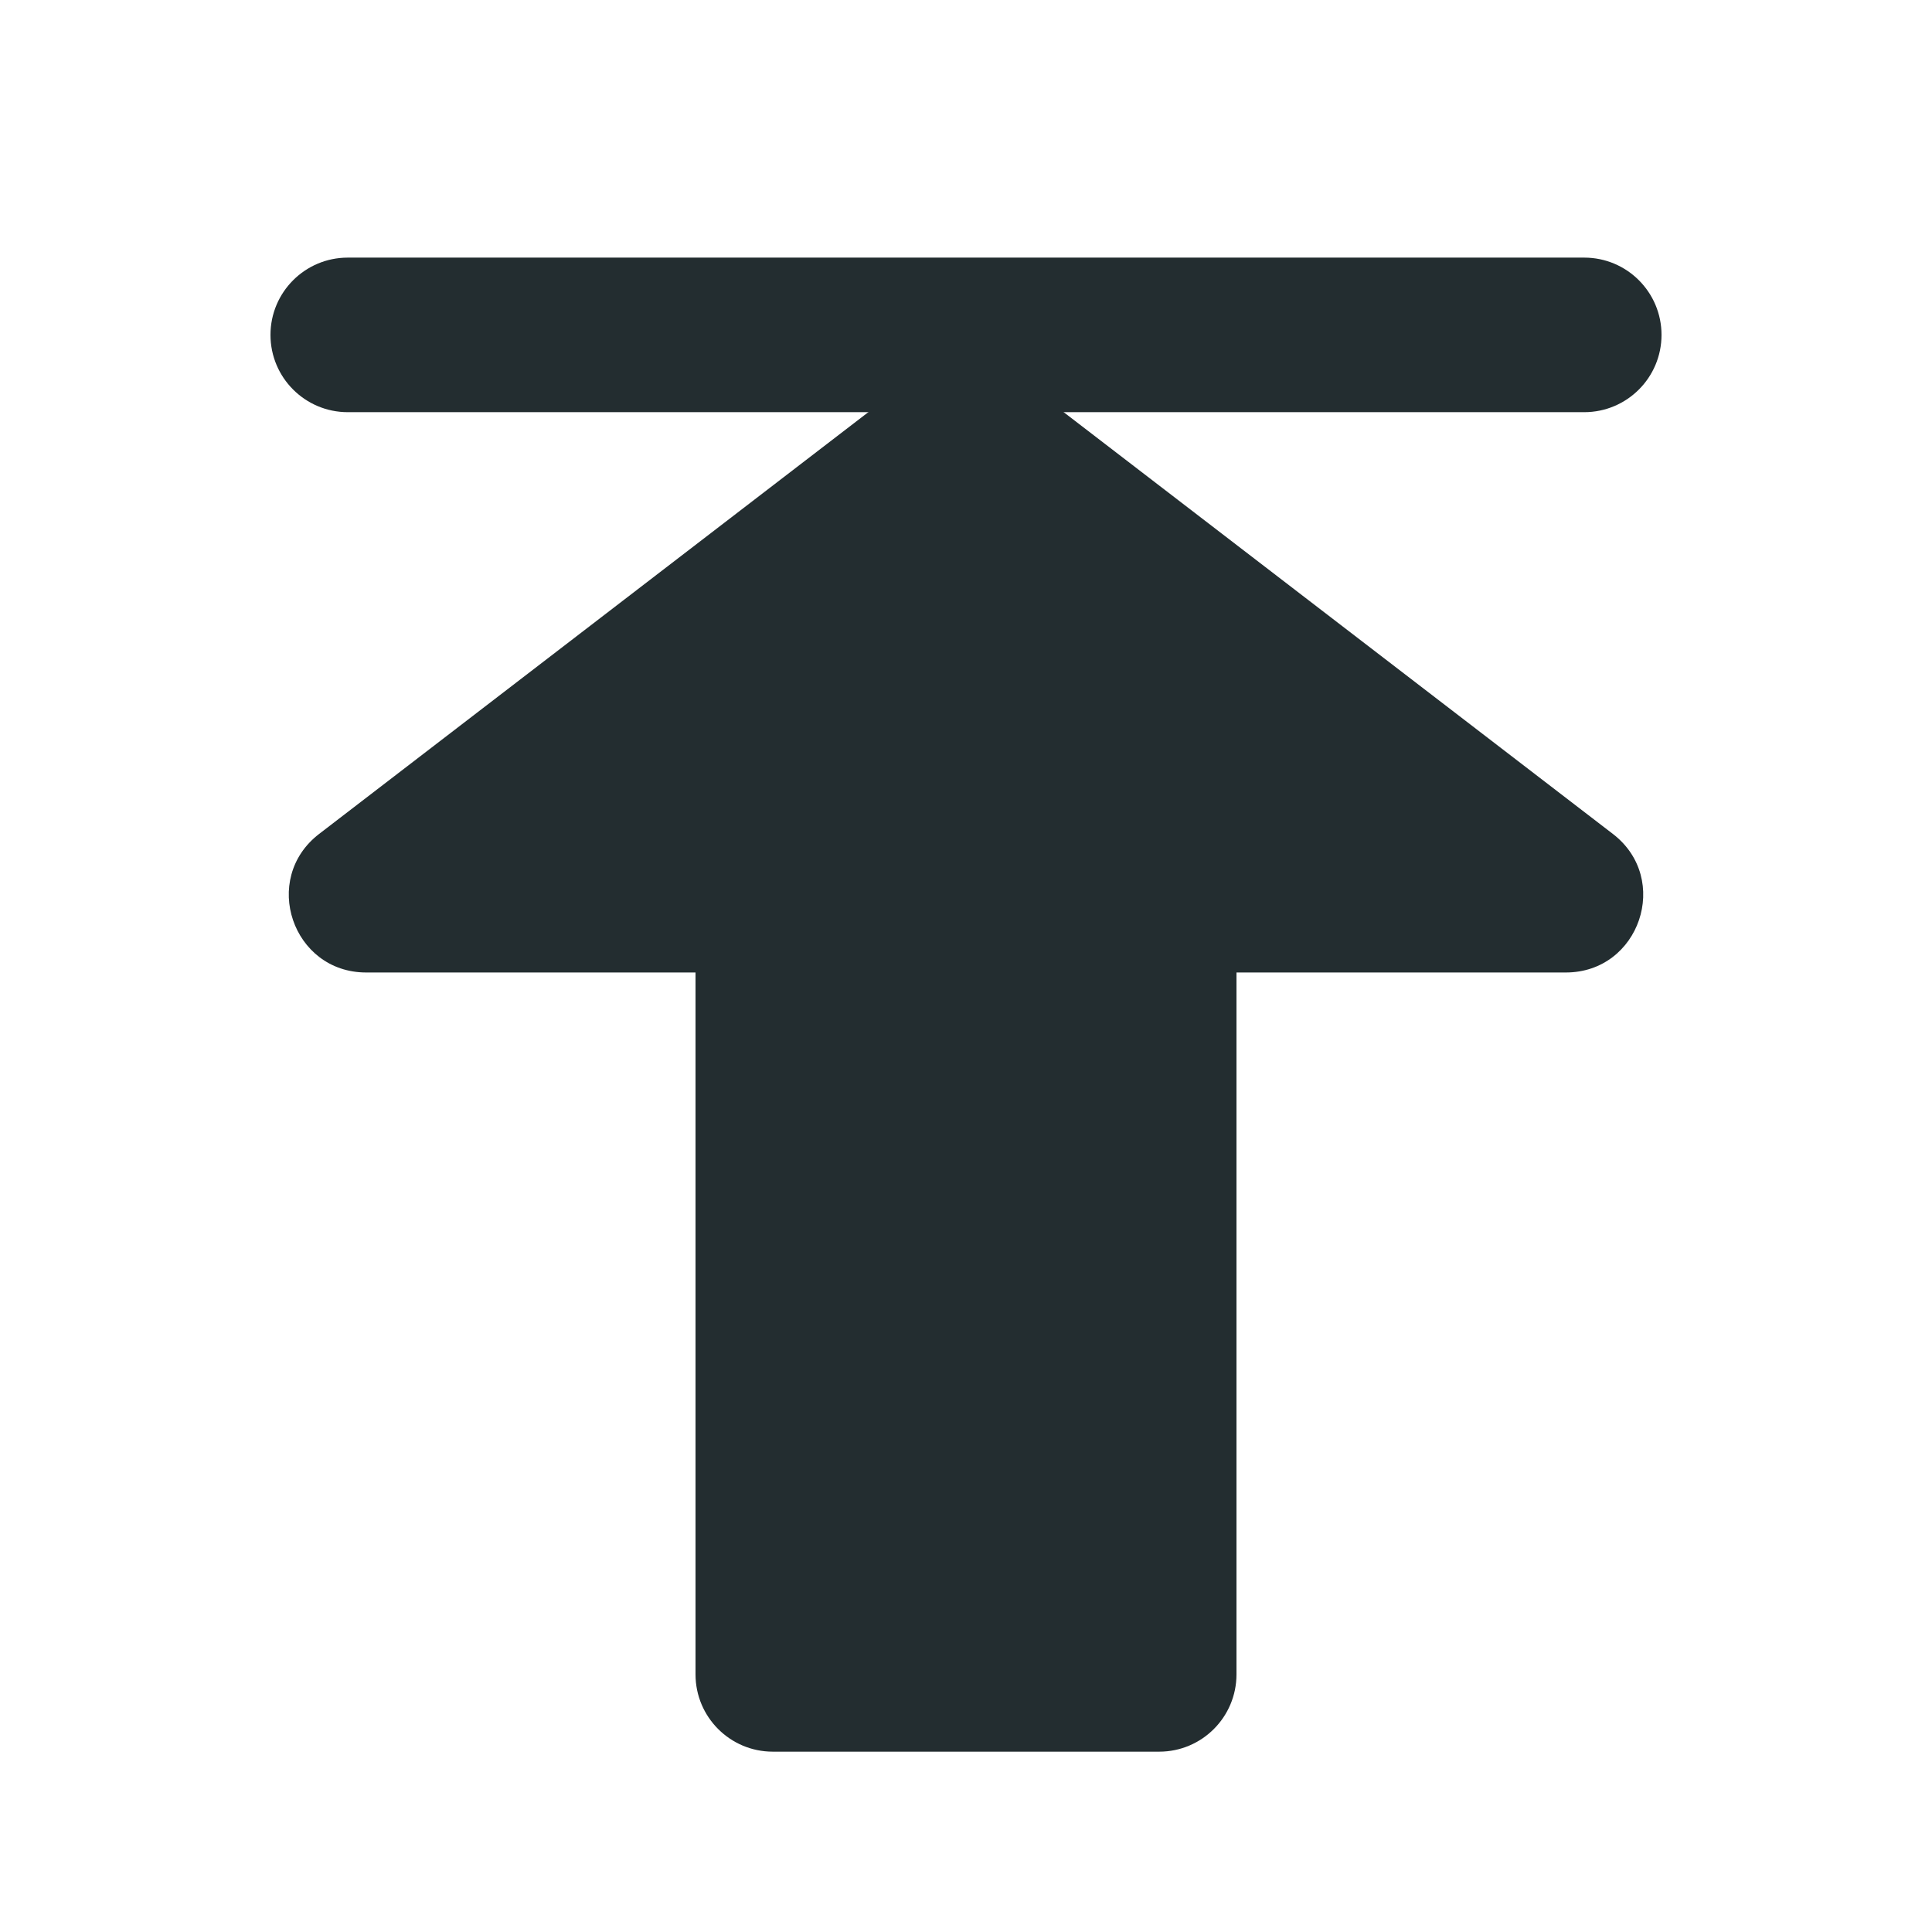
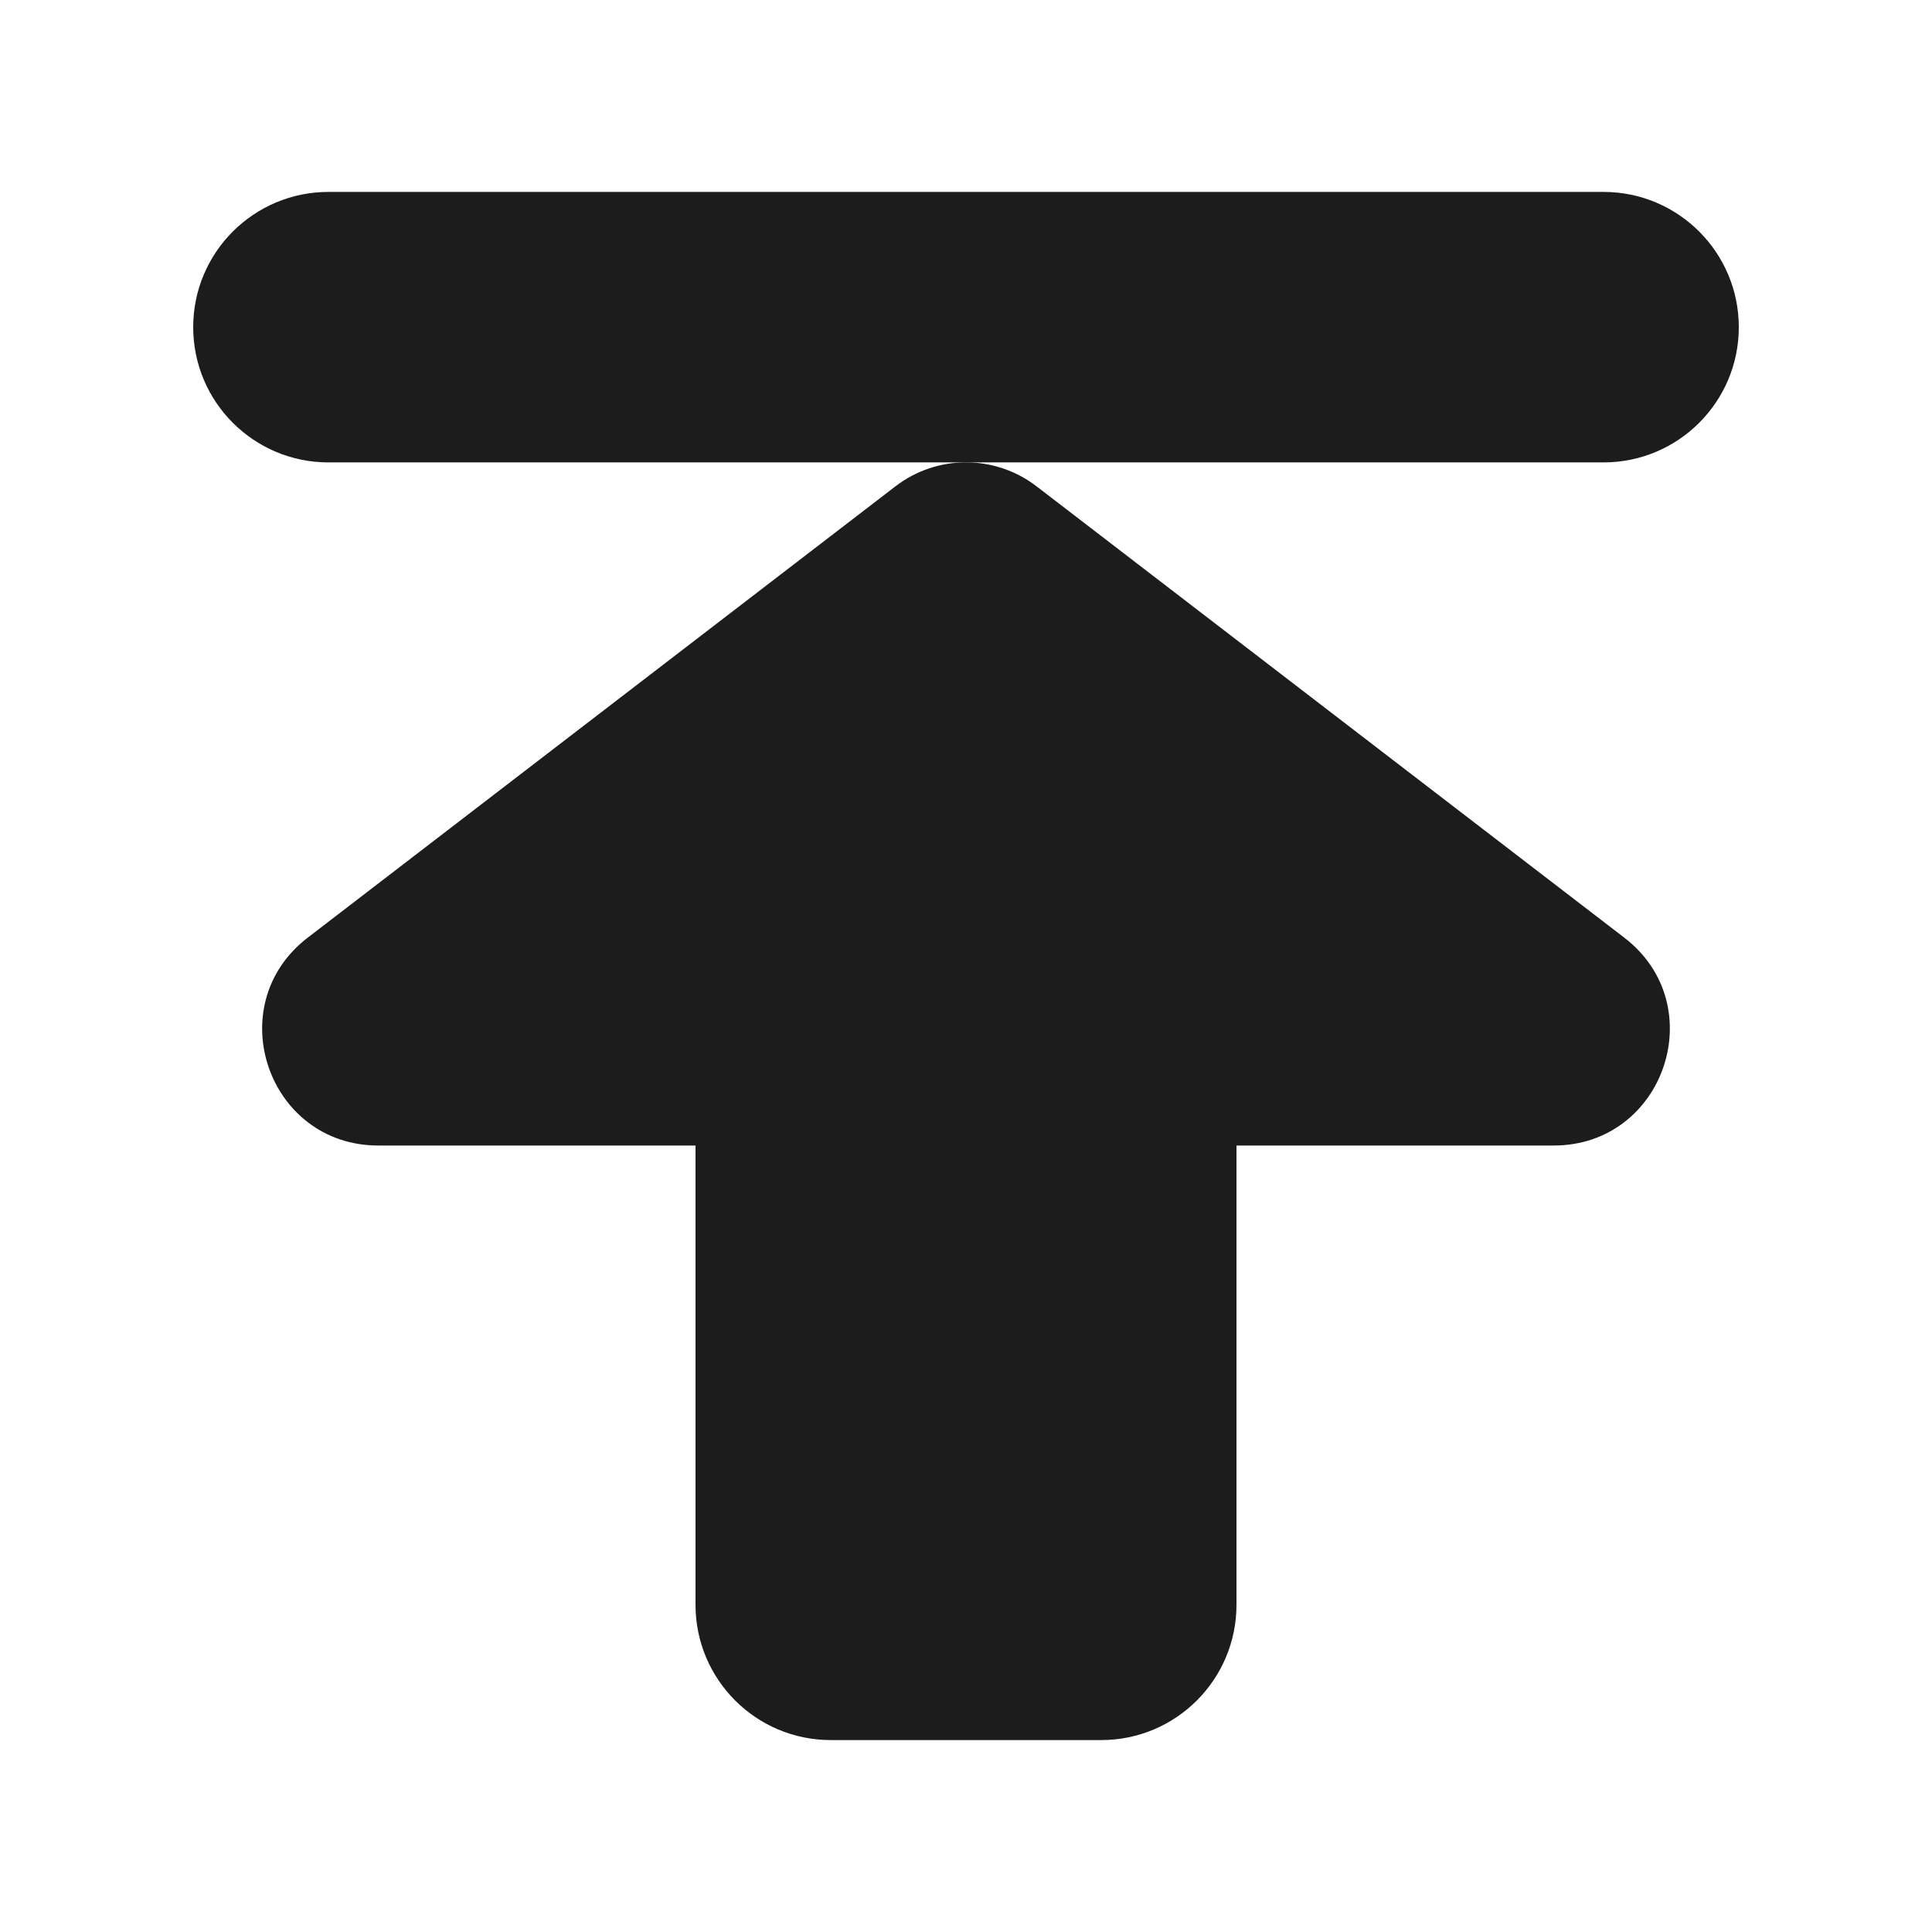
<svg xmlns="http://www.w3.org/2000/svg" id="_图层_1" data-name="图层_1" version="1.1" viewBox="0 0 500 500">
-   <rect x="70" y="66.67" width="360" height="40" rx="20" ry="20" fill="#232d30" />
-   <path d="M237.82,96.61l-155.23,119.21c-15.15,11.64-6.92,35.86,12.18,35.86h310.46c19.11,0,27.33-24.23,12.18-35.86l-155.23-119.21c-7.18-5.52-17.18-5.52-24.36,0Z" fill="#232d30" />
-   <rect x="180" y="213.33" width="140" height="240" rx="20" ry="20" fill="#232d30" />
+   <rect x="50" y="49.67" width="400" height="70" rx="35" ry="35" fill="#1c1c1c" />
+   <path d="M231.73,125.87l-152.1,116.8c-22.73,17.45-10.39,53.79,18.27,53.79h304.2c28.66,0,41-36.34,18.27-53.79l-152.1-116.8c-10.78-8.28-25.77-8.28-36.54,0Z" fill="#1c1c1c" />
+   <rect x="180" y="245.14" width="140" height="205.19" rx="35" ry="35" fill="#1c1c1c" />
</svg>
